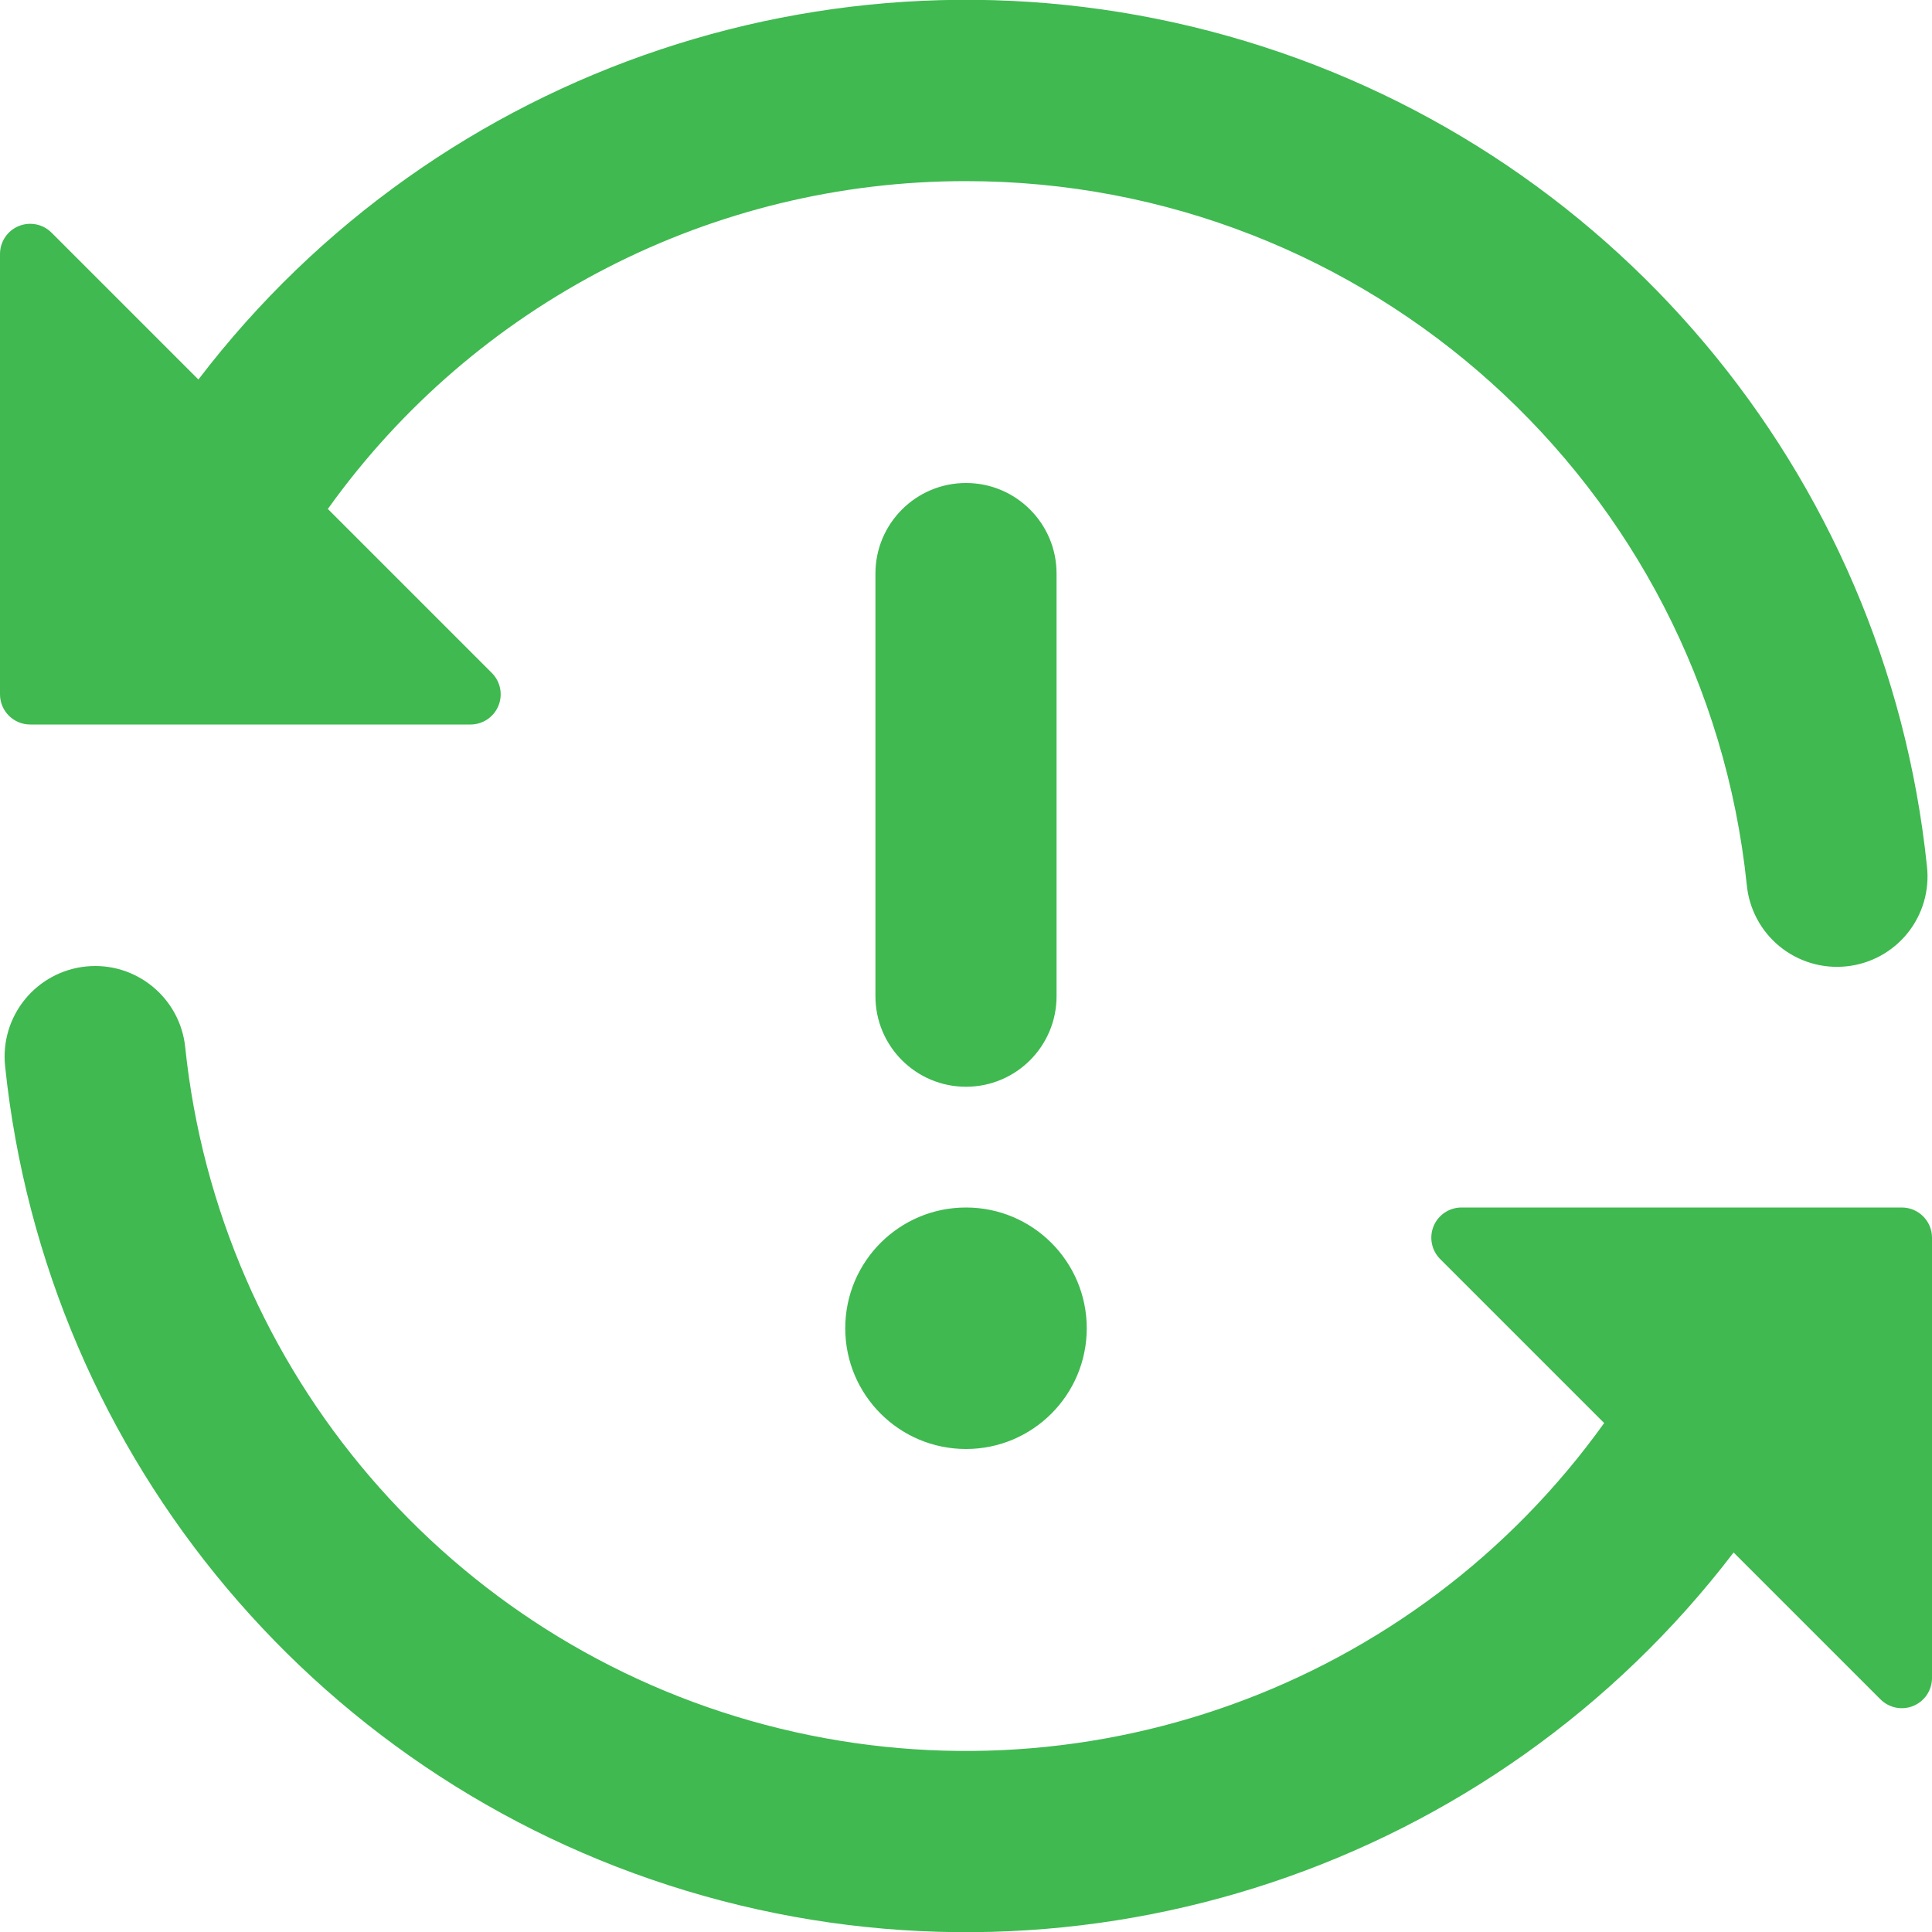
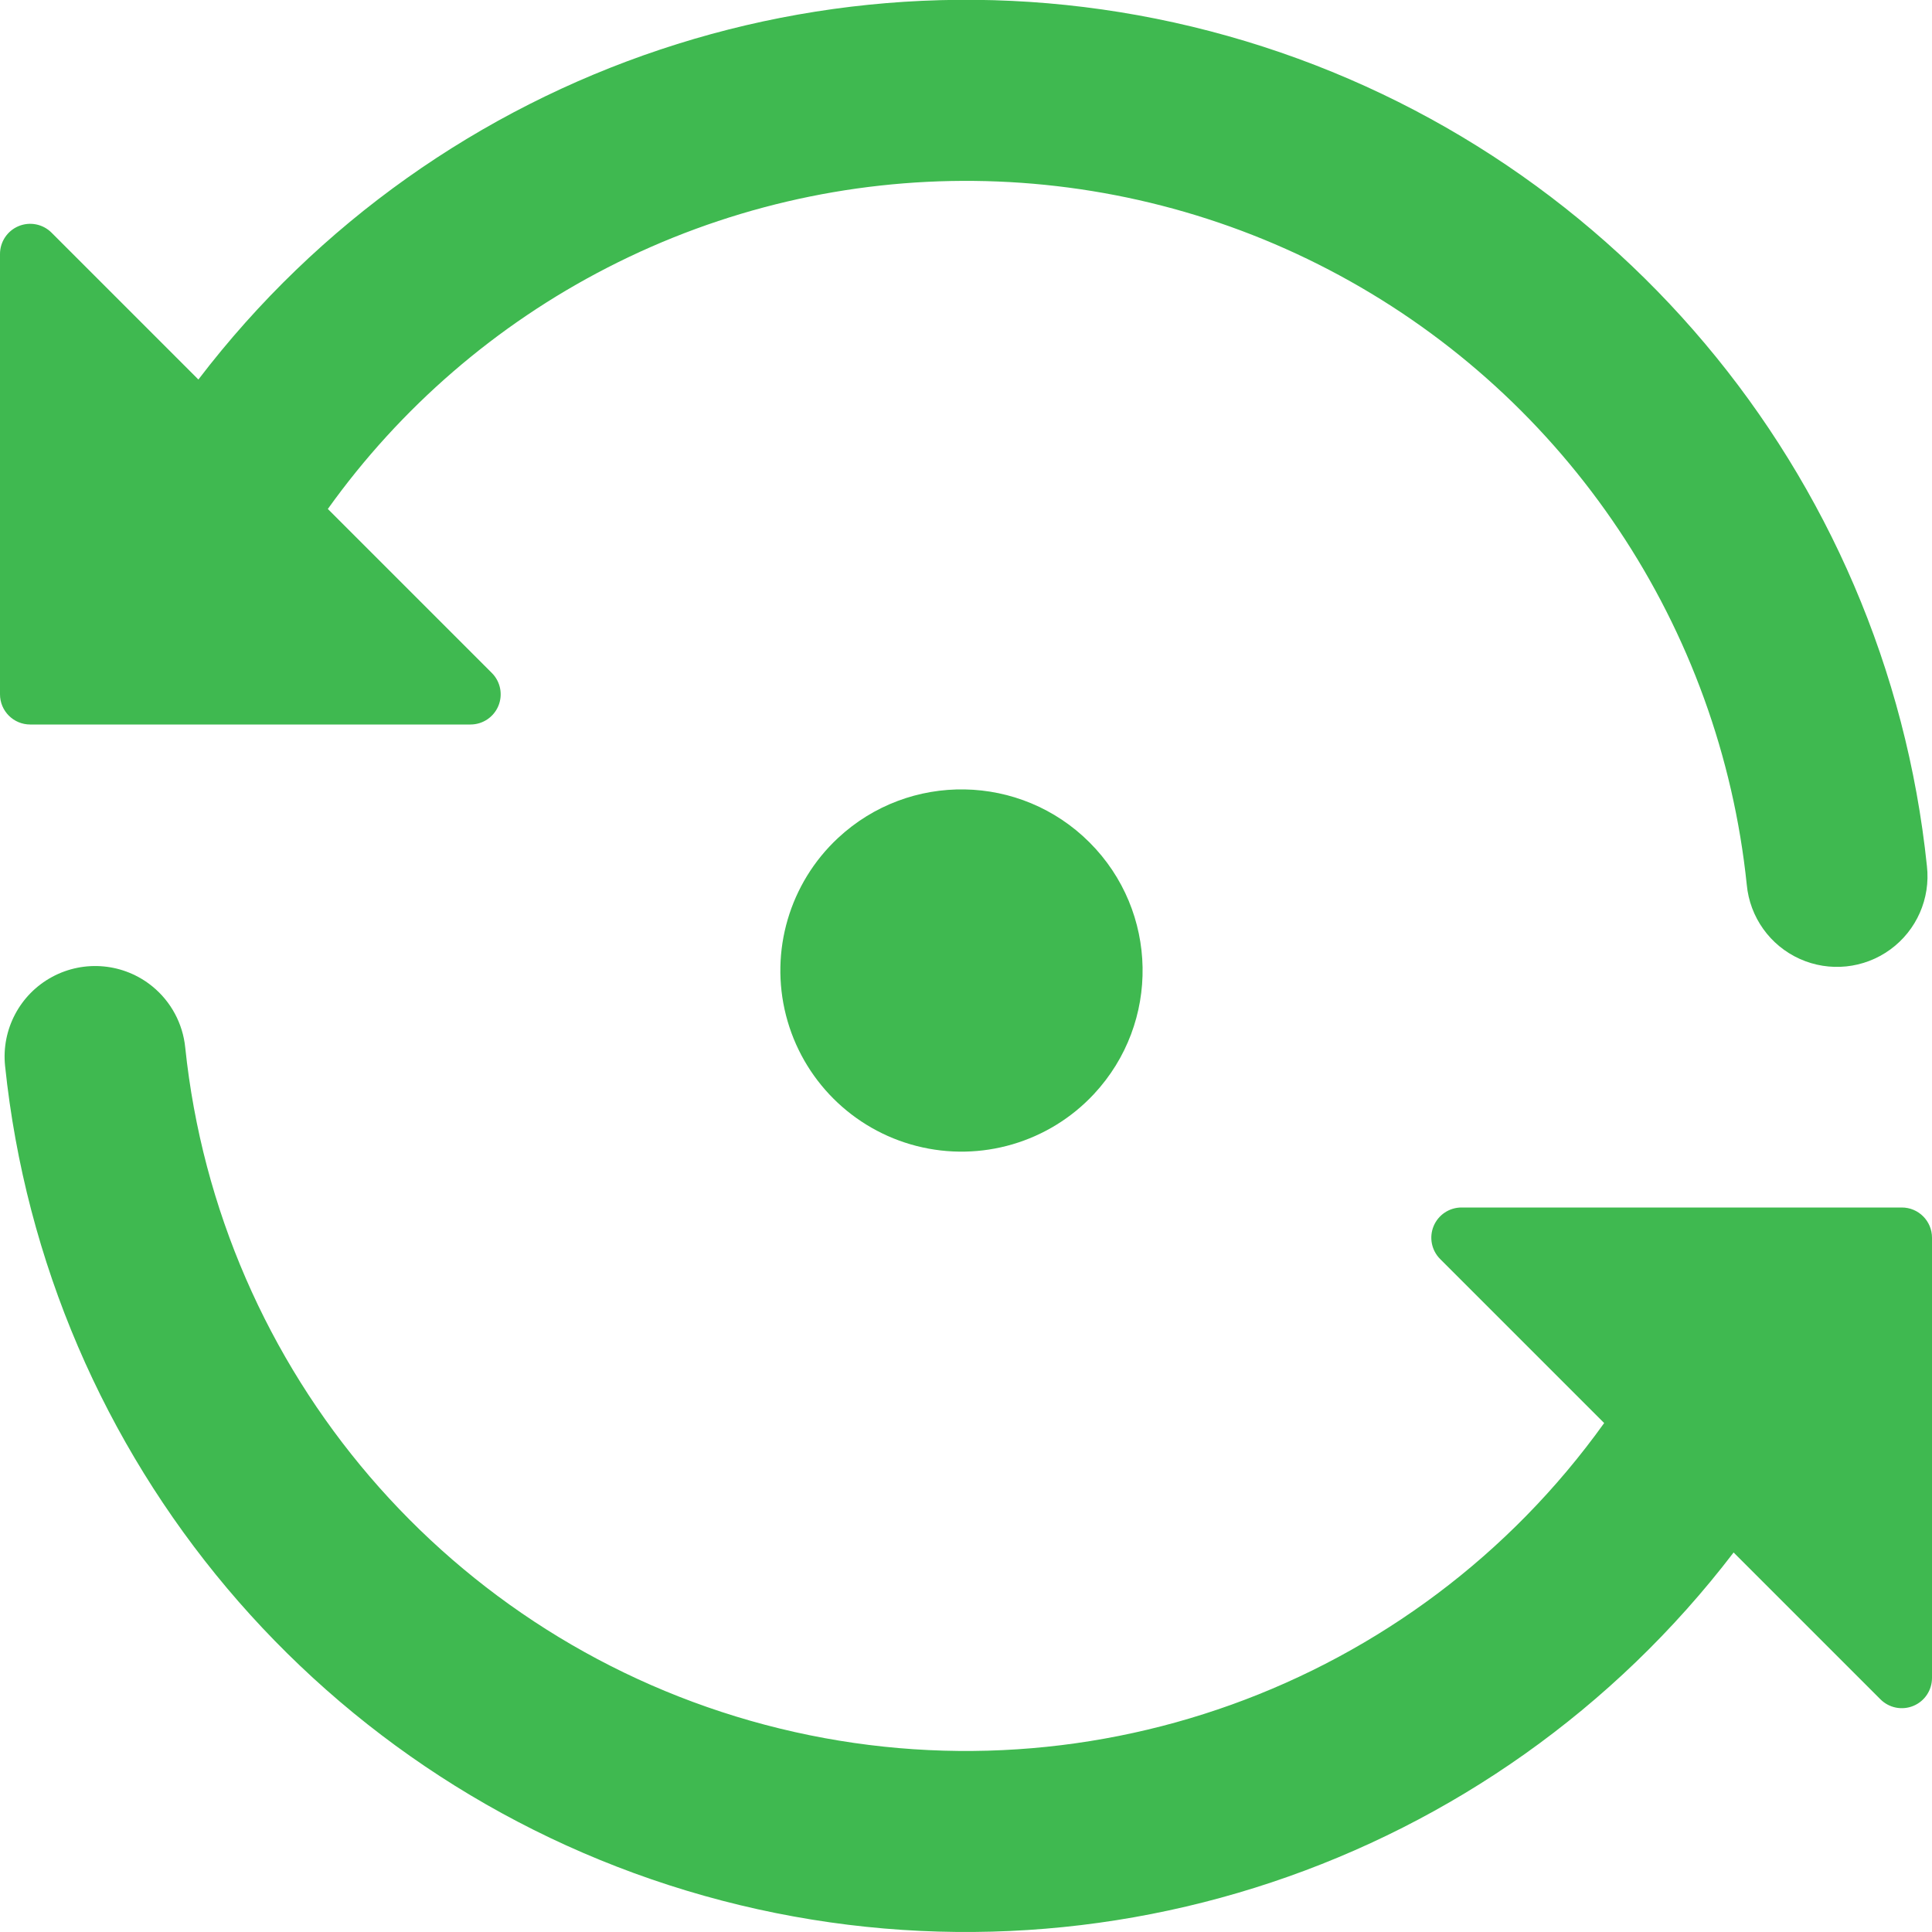
<svg xmlns="http://www.w3.org/2000/svg" viewBox="0 0 16 16" width="16" height="16" fill="#3FB950">
-   <path fill-rule="evenodd" d="M8 1.5a6.491 6.491 0 00-5.285 2.715l1.358 1.358A.25.25 0 013.896 6H.25A.25.25 0 010 5.75V2.104a.25.25 0 01.427-.177l1.216 1.216a8 8 0 0114.315 4.03.748.748 0 01-.668.83.75.75 0 01-.824-.676A6.501 6.501 0 008 1.5zM.712 8.004a.75.75 0 01.822.67 6.501 6.501 0 0011.751 3.111l-1.358-1.358a.25.25 0 01.177-.427h3.646a.25.25 0 01.25.25v3.646a.25.25 0 01-.427.177l-1.216-1.216A8 8 0 01.042 8.827a.75.75 0 01.67-.823zM9 11a1 1 0 11-2 0 1 1 0 012 0zm-.25-6.25a.75.75 0 00-1.5 0v3.5a.75.75 0 001.5 0v-3.5z" />
+   <path d="M5.029 2.217a6.5 6.5 0 019.437 5.11.75.75 0 101.492-.154 8 8 0 00-14.315-4.03L.427 1.927A.25.25 0 000 2.104V5.75A.25.25 0 00.25 6h3.646a.25.25 0 00.177-.427L2.715 4.215a6.491 6.491 0 012.314-1.998zM1.262 8.169a.75.75 0 00-1.22.658 8.001 8.001 0 0014.315 4.03l1.216 1.216a.25.25 0 00.427-.177V10.25a.25.25 0 00-.25-.25h-3.646a.25.25 0 00-.177.427l1.358 1.358a6.501 6.501 0 01-11.751-3.11.75.75 0 00-.272-.506z" />
+   <path d="M9.06 9.06a1.5 1.5 0 11-2.12-2.12 1.5 1.5 0 012.12 2.12z" />
</svg>
